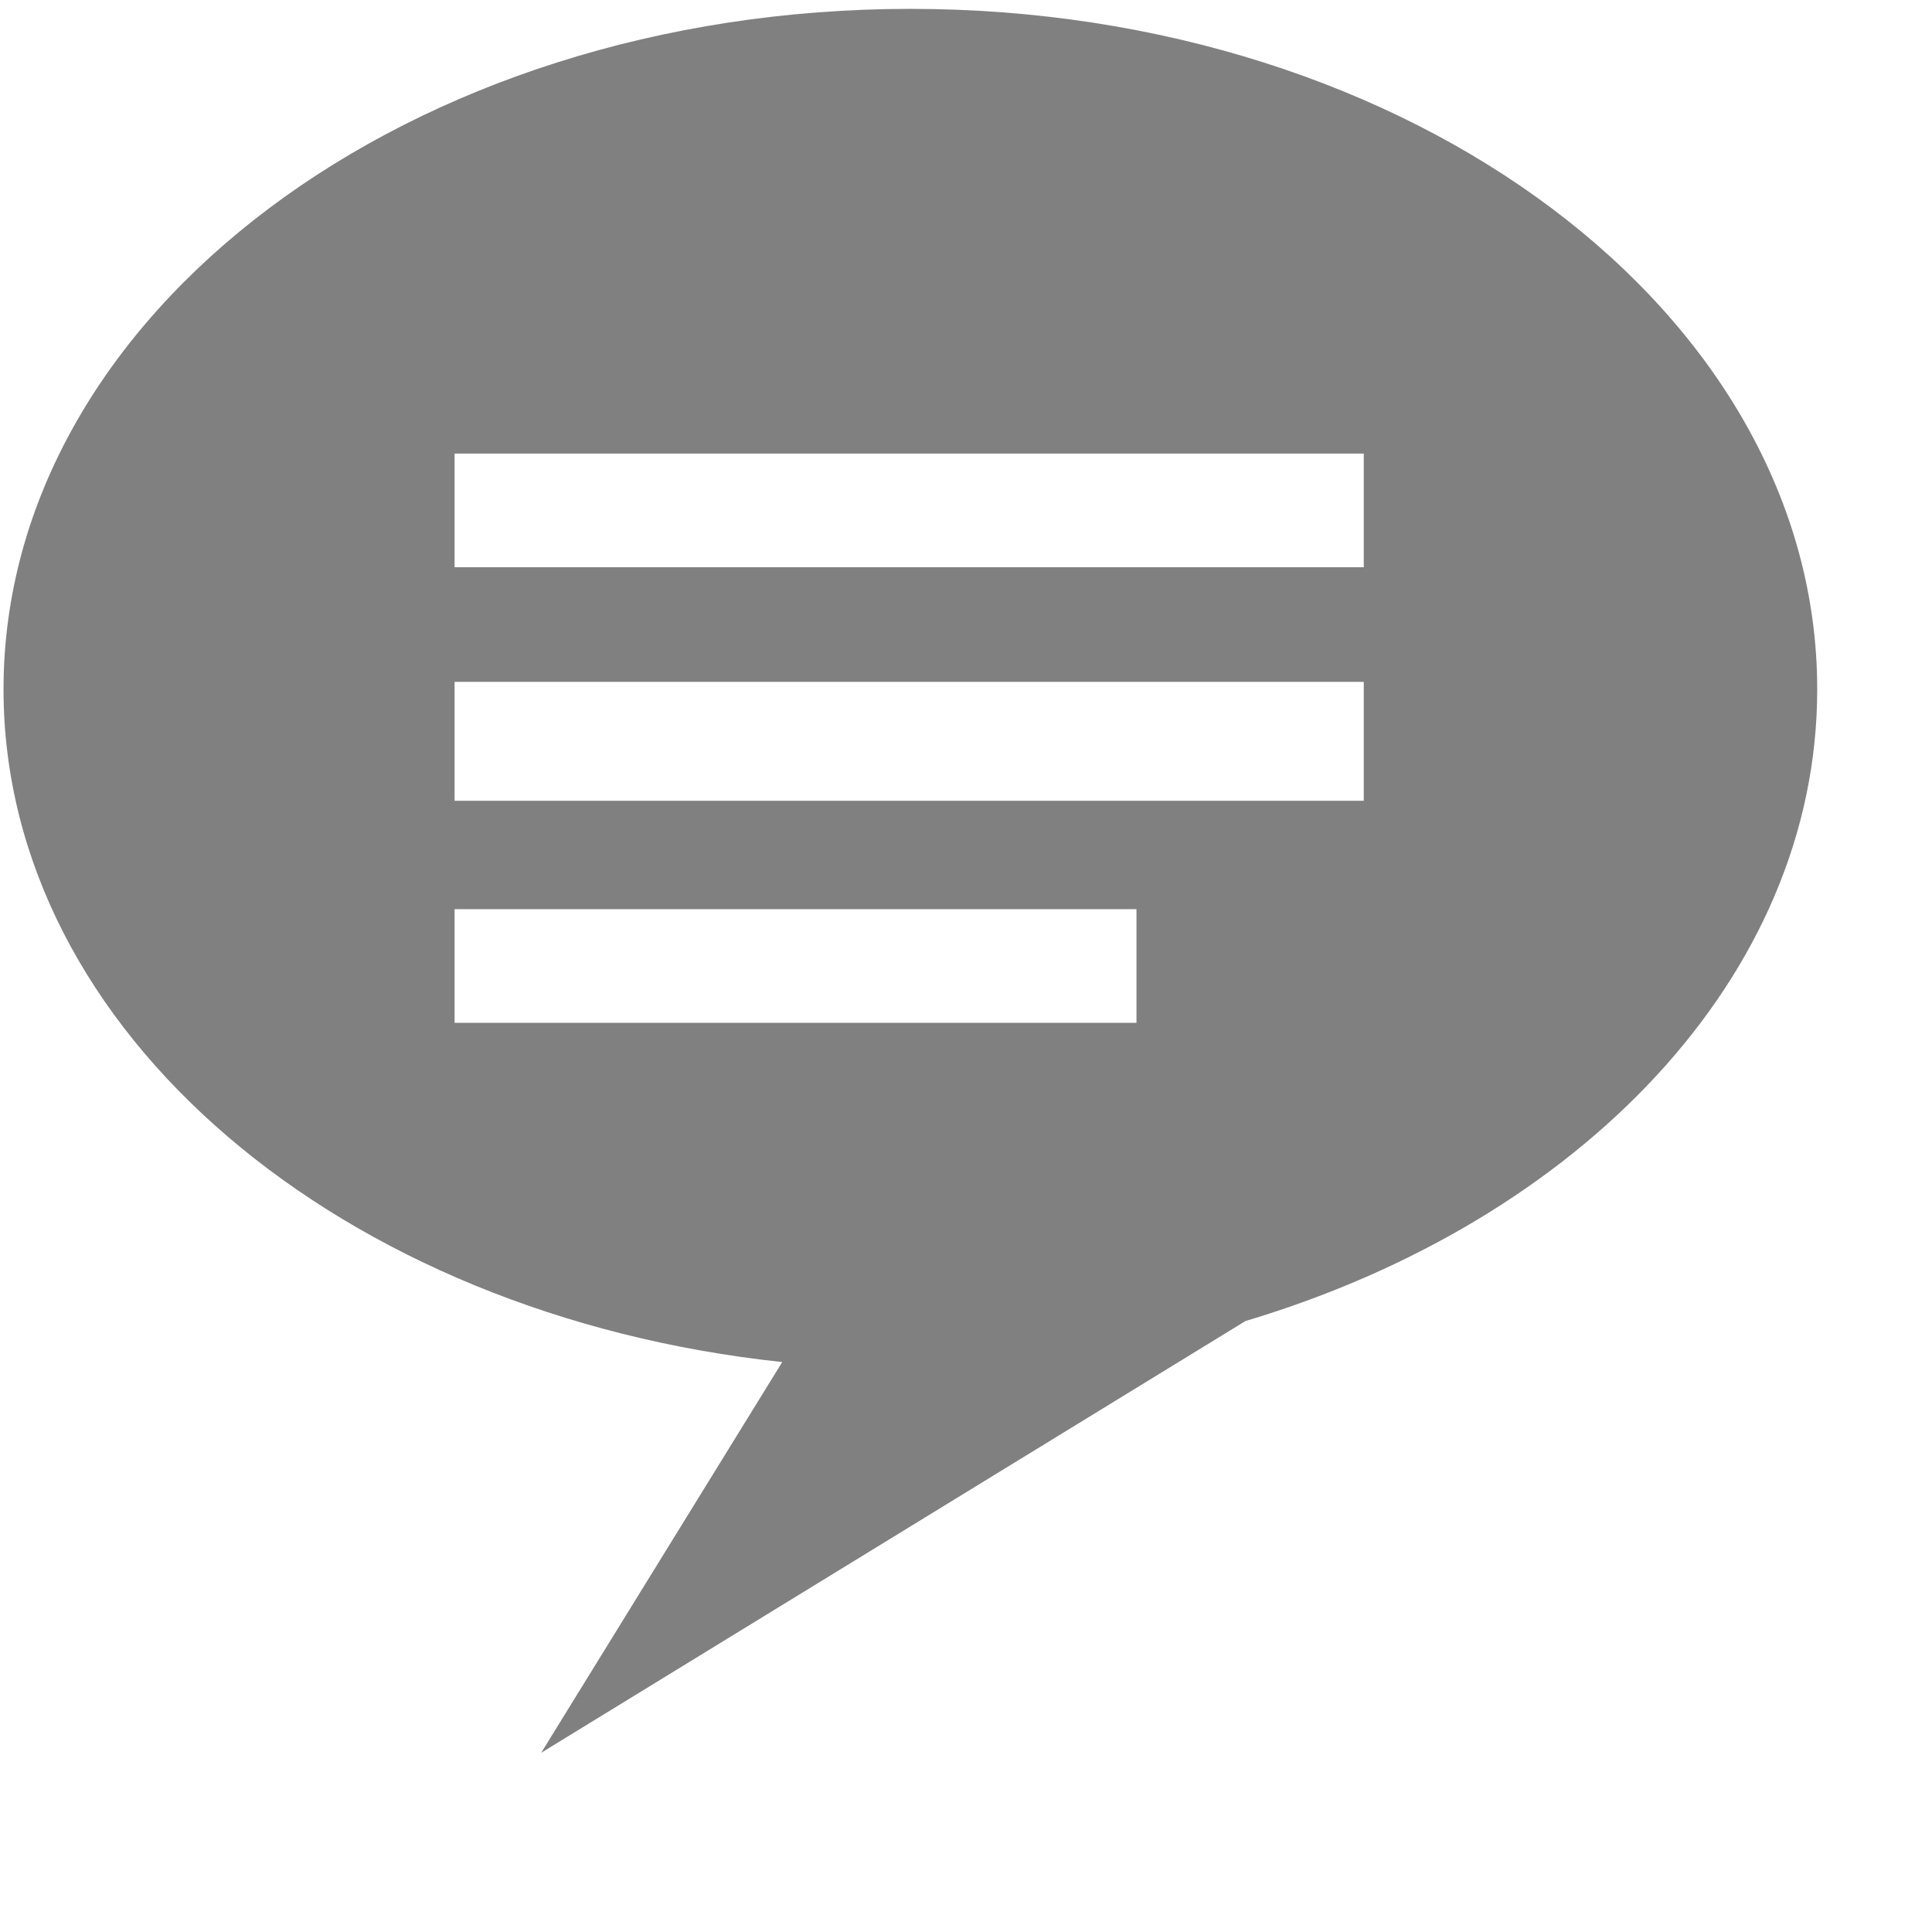
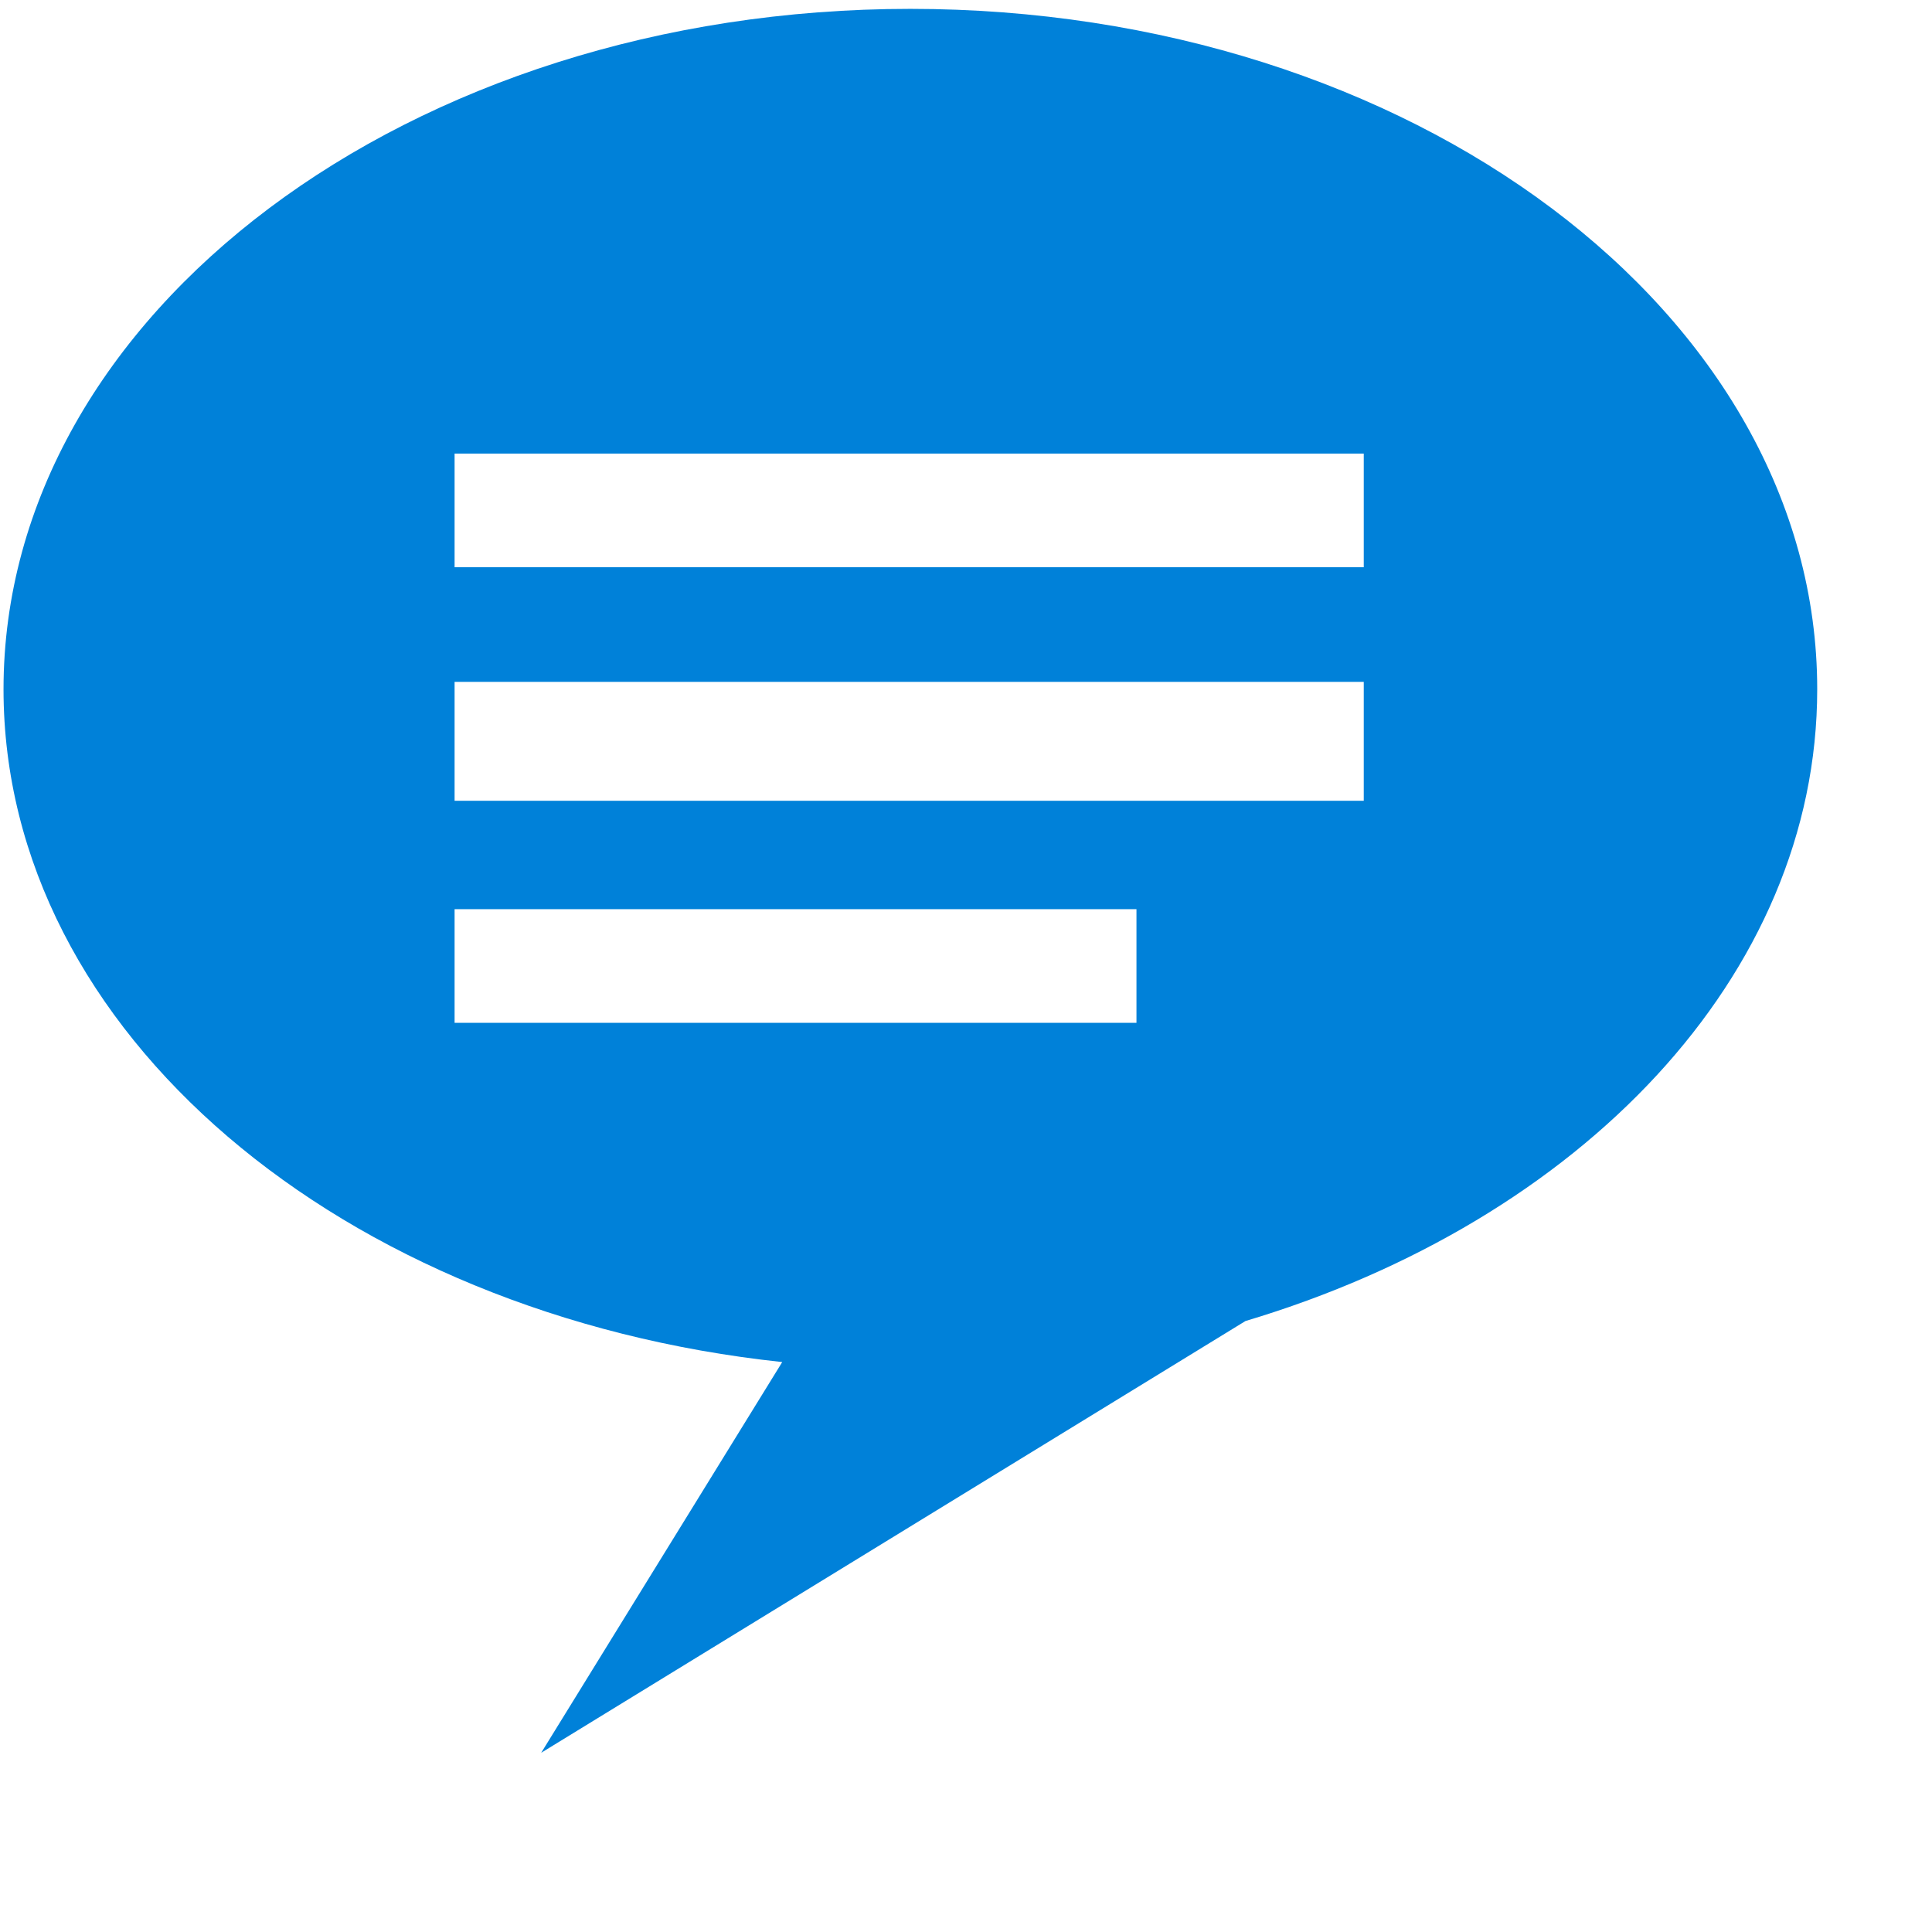
<svg xmlns="http://www.w3.org/2000/svg" viewBox="0 0 17 17" version="1.1" class="si-glyph si-glyph-bubble-message-text">
  <defs />
  <g stroke="none" stroke-width="1" fill="none" fill-rule="evenodd">
-     <path d="M8.01,0.078 C3.606,0.078 0.031,2.759 0.031,6.065 C0.031,9.083 3.011,11.573 6.883,11.985 L4.762,15.423 L10.959,11.624 C13.904,10.744 15.99,8.589 15.99,6.065 C15.99,2.759 12.416,0.078 8.01,0.078 L8.01,0.078 Z M10,9 L4,9 L4,8 L10,8 L10,9 L10,9 Z M12,7.046 L4,7.046 L4,6 L12,6 L12,7.046 L12,7.046 Z M12,4.991 L4,4.991 L4,3.991 L12,3.991 L12,4.991 L12,4.991 Z" fill="#808080" class="si-glyph-fill" />
+     <path d="M8.01,0.078 C3.606,0.078 0.031,2.759 0.031,6.065 C0.031,9.083 3.011,11.573 6.883,11.985 L4.762,15.423 L10.959,11.624 C13.904,10.744 15.99,8.589 15.99,6.065 C15.99,2.759 12.416,0.078 8.01,0.078 L8.01,0.078 Z M10,9 L4,9 L4,8 L10,8 L10,9 L10,9 Z M12,7.046 L4,7.046 L4,6 L12,6 L12,7.046 L12,7.046 Z M12,4.991 L4,4.991 L4,3.991 L12,3.991 L12,4.991 L12,4.991 Z" fill="#0081d9" class="si-glyph-fill" />
  </g>
</svg>
